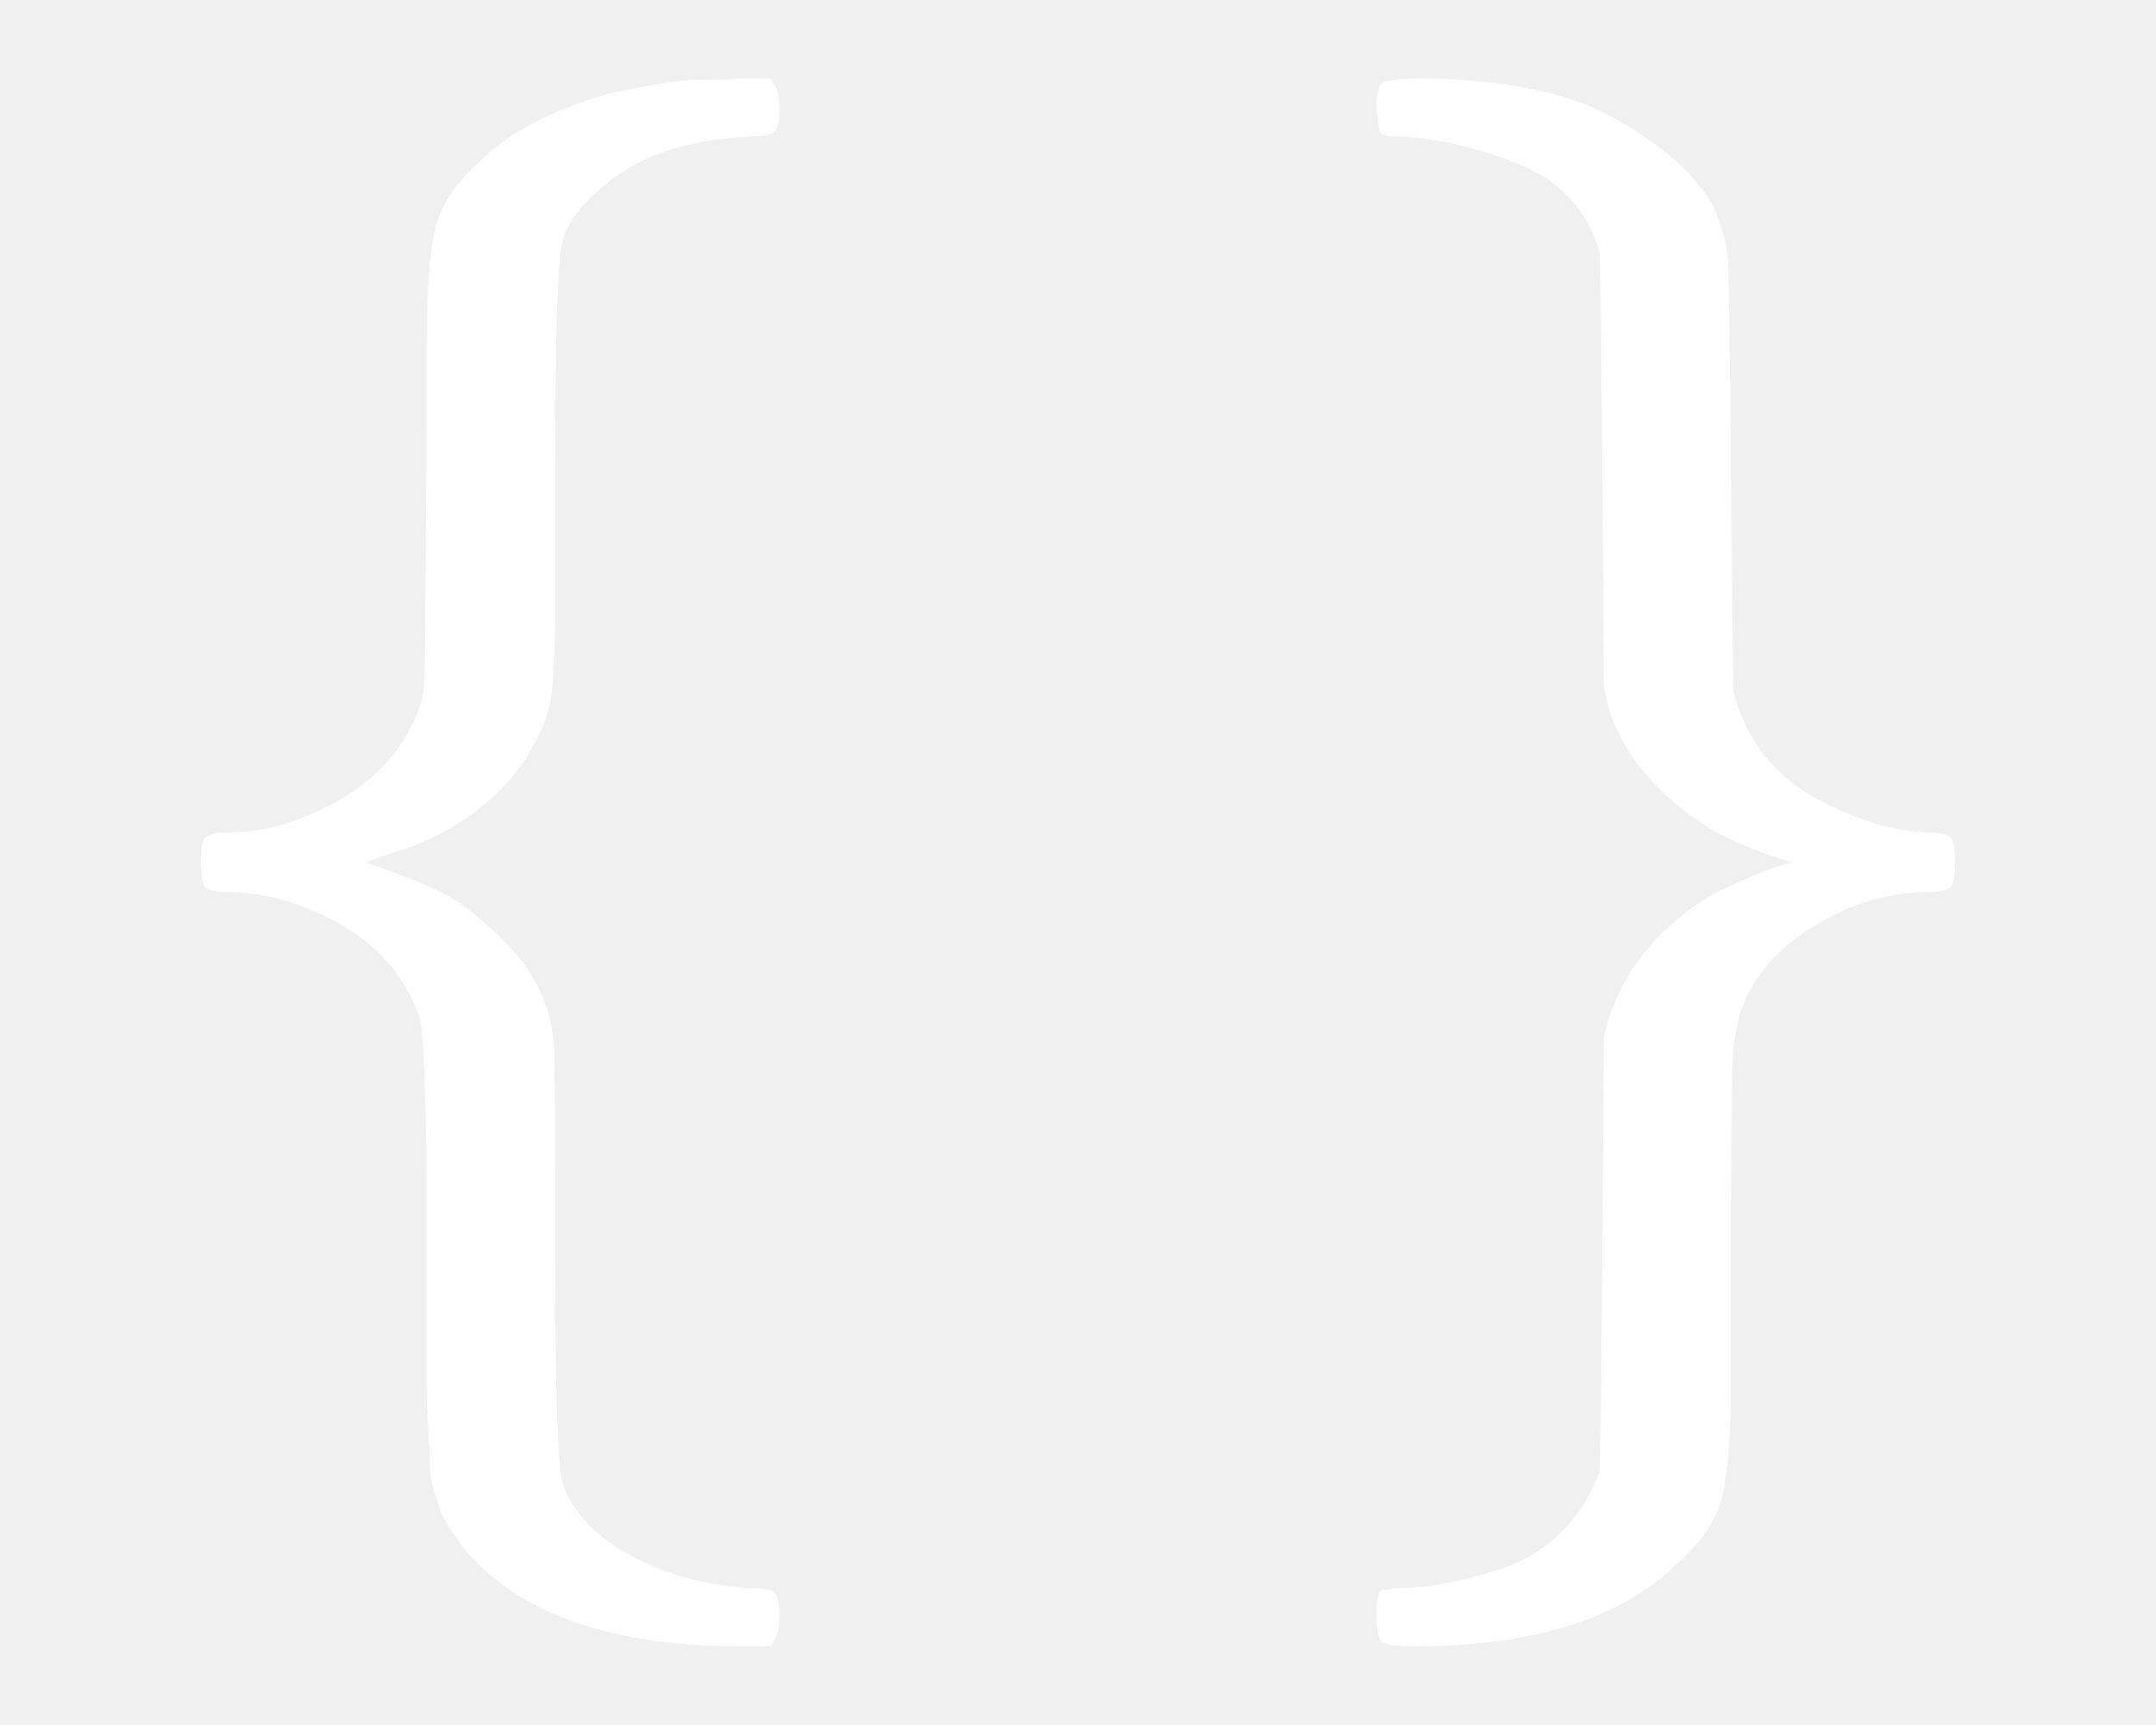
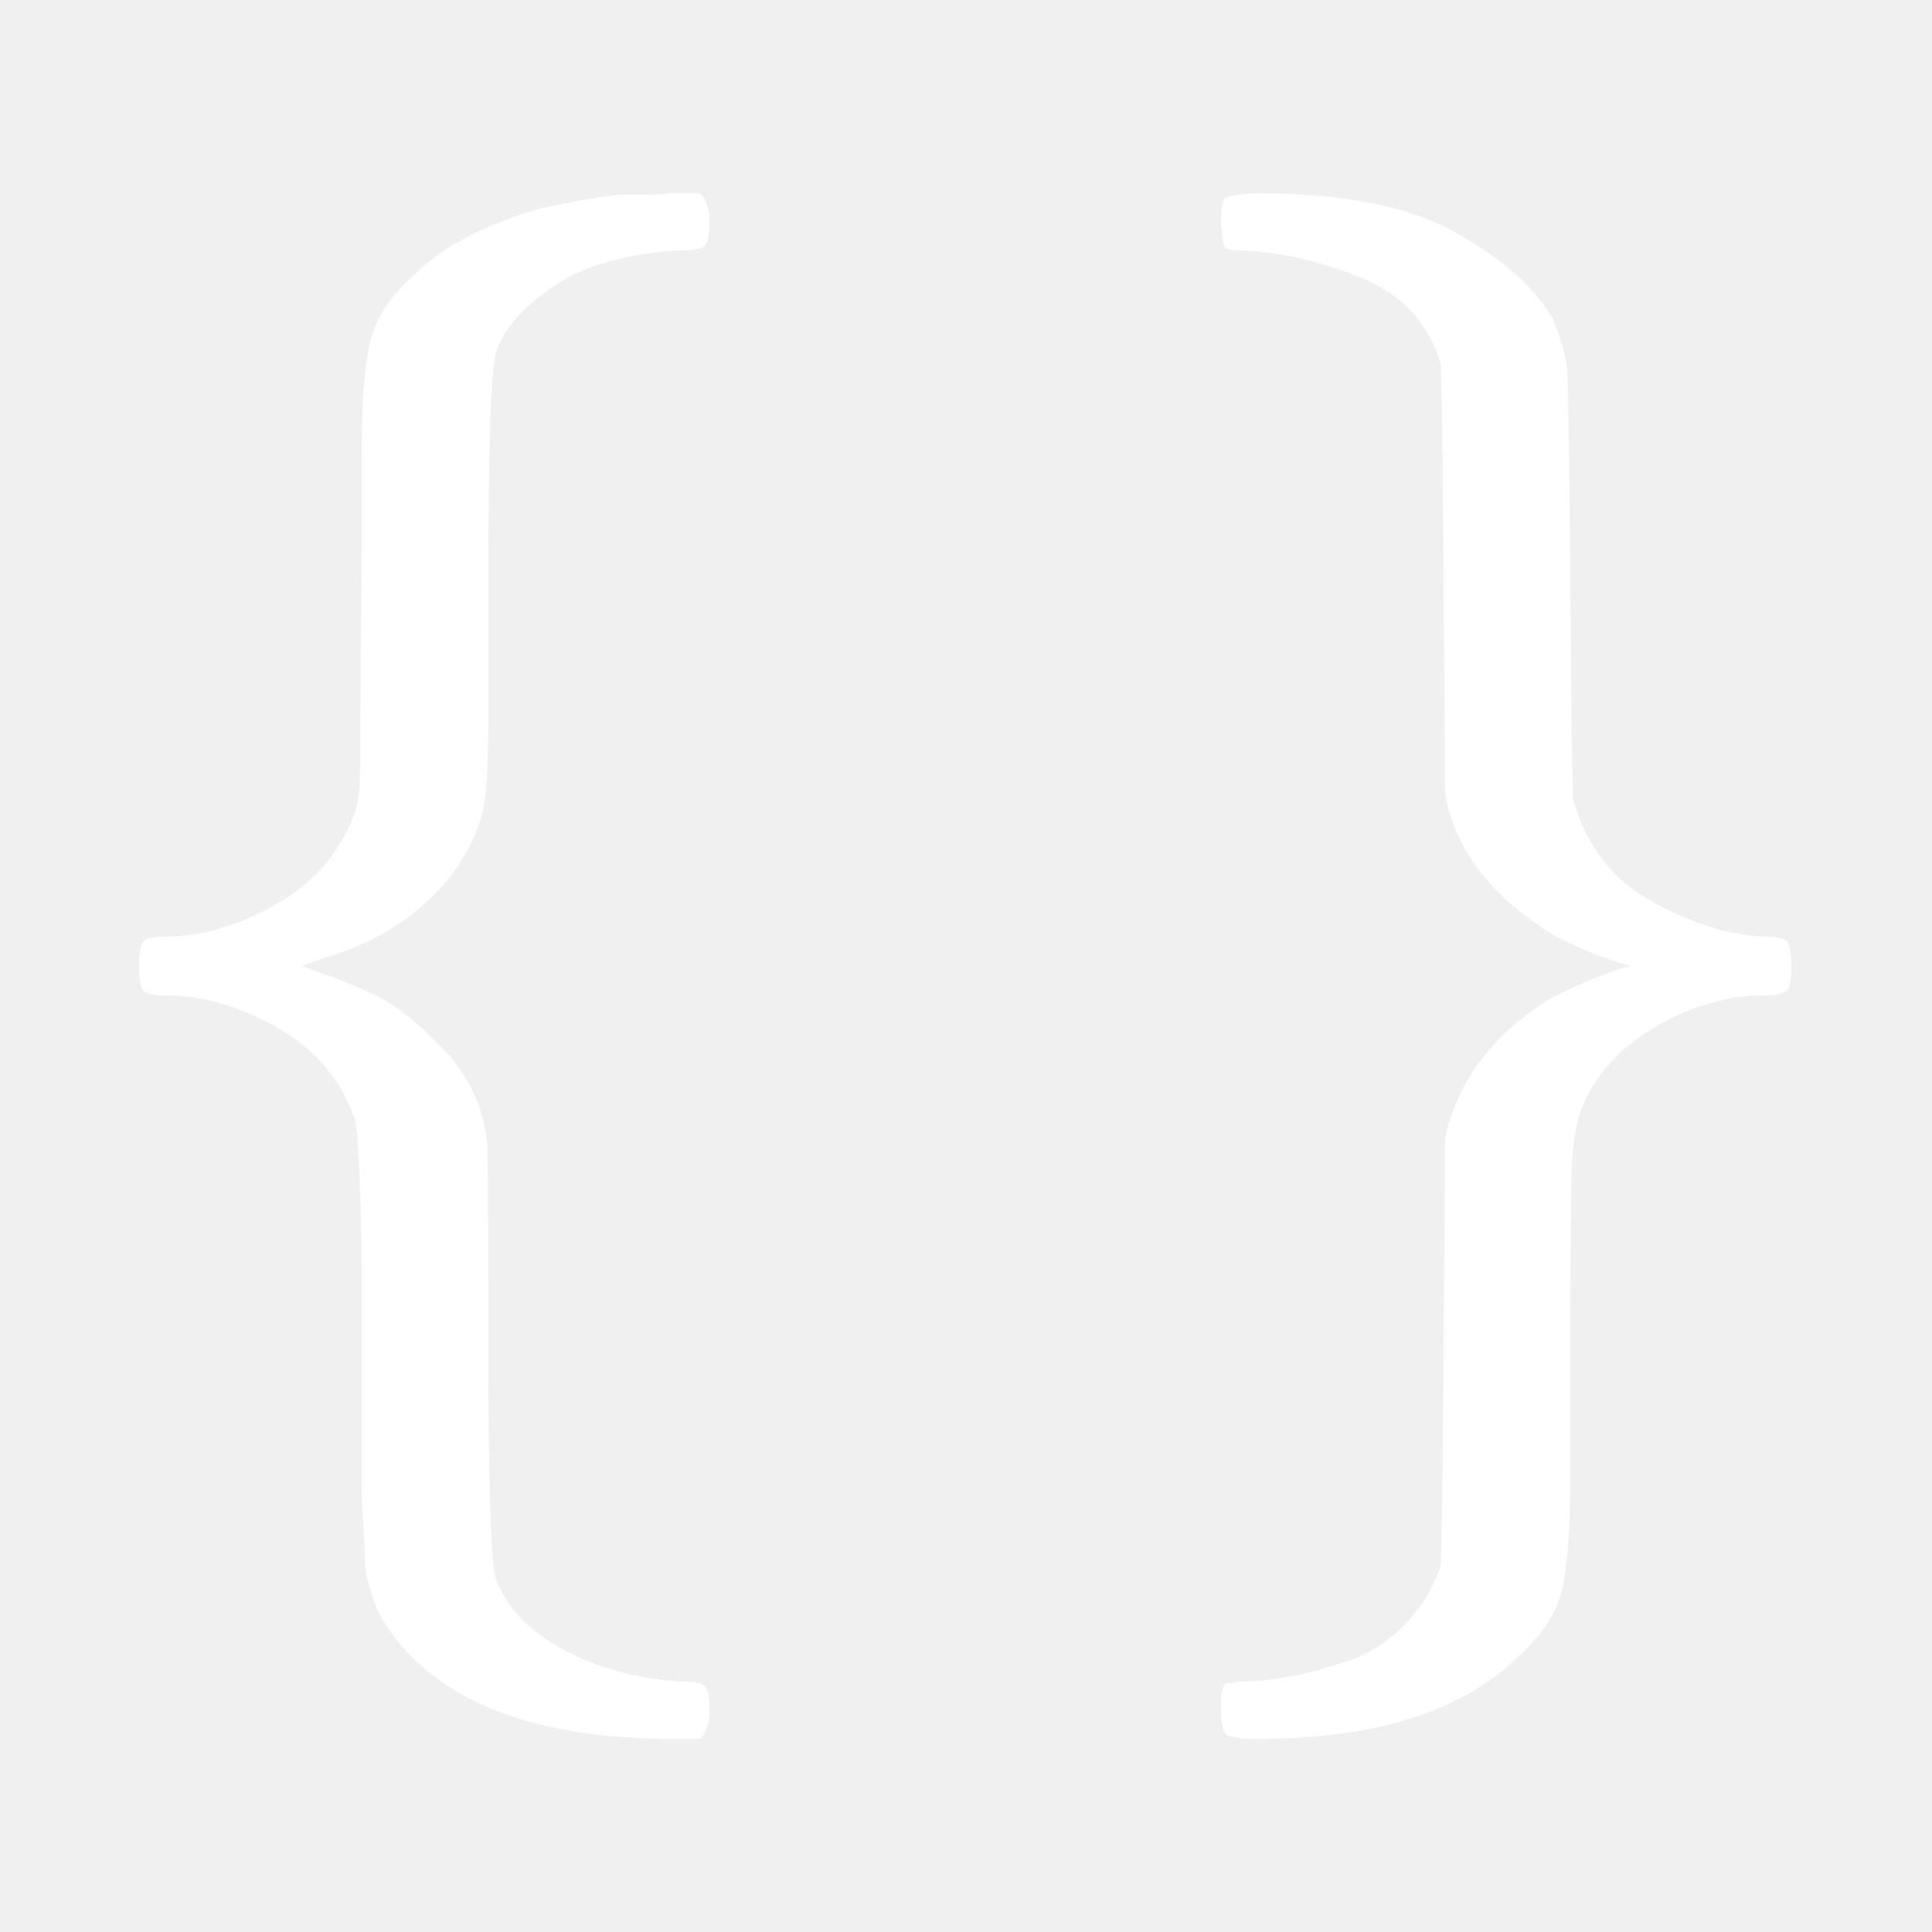
- <svg xmlns="http://www.w3.org/2000/svg" xmlns:xlink="http://www.w3.org/1999/xlink" style="vertical-align: -0.566ex;" width="2.828ex" height="2.262ex" role="img" focusable="false" viewBox="-63 -800 1375 1100">
+ <svg xmlns="http://www.w3.org/2000/svg" xmlns:xlink="http://www.w3.org/1999/xlink" style="vertical-align: -0.566ex;" width="2.262ex" height="2.262ex" role="img" focusable="false" viewBox="-125 -875 1250 1250">
  <defs>
-     <path fill="#ffffff" id="MJX-1-TEX-N-7B" d="M434 -231Q434 -244 428 -250H410Q281 -250 230 -184Q225 -177 222 -172T217 -161T213 -148T211 -133T210 -111T209 -84T209 -47T209 0Q209 21 209 53Q208 142 204 153Q203 154 203 155Q189 191 153 211T82 231Q71 231 68 234T65 250T68 266T82 269Q116 269 152 289T203 345Q208 356 208 377T209 529V579Q209 634 215 656T244 698Q270 724 324 740Q361 748 377 749Q379 749 390 749T408 750H428Q434 744 434 732Q434 719 431 716Q429 713 415 713Q362 710 332 689T296 647Q291 634 291 499V417Q291 370 288 353T271 314Q240 271 184 255L170 250L184 245Q202 239 220 230T262 196T290 137Q291 131 291 1Q291 -134 296 -147Q306 -174 339 -192T415 -213Q429 -213 431 -216Q434 -219 434 -231Z" />
-     <path id="MJX-1-TEX-N-A0" d="" />
-     <path fill="#ffffff" id="MJX-1-TEX-N-7D" d="M65 731Q65 745 68 747T88 750Q171 750 216 725T279 670Q288 649 289 635T291 501Q292 362 293 357Q306 312 345 291T417 269Q428 269 431 266T434 250T431 234T417 231Q380 231 345 210T298 157Q293 143 292 121T291 -28V-79Q291 -134 285 -156T256 -198Q202 -250 89 -250Q71 -250 68 -247T65 -230Q65 -224 65 -223T66 -218T69 -214T77 -213Q91 -213 108 -210T146 -200T183 -177T207 -139Q208 -134 209 3L210 139Q223 196 280 230Q315 247 330 250Q305 257 280 270Q225 304 212 352L210 362L209 498Q208 635 207 640Q195 680 154 696T77 713Q68 713 67 716T65 731Z" />
+     <path fill="#ffffff" id="MJX-2-TEX-N-7B" d="M434 -231Q434 -244 428 -250H410Q281 -250 230 -184Q225 -177 222 -172T217 -161T213 -148T211 -133T210 -111T209 -84T209 -47T209 0Q209 21 209 53Q208 142 204 153Q203 154 203 155Q189 191 153 211T82 231Q71 231 68 234T65 250T68 266T82 269Q116 269 152 289T203 345Q208 356 208 377T209 529V579Q209 634 215 656T244 698Q270 724 324 740Q361 748 377 749Q379 749 390 749T408 750H428Q434 744 434 732Q434 719 431 716Q429 713 415 713Q362 710 332 689T296 647Q291 634 291 499V417Q291 370 288 353T271 314Q240 271 184 255L170 250L184 245Q202 239 220 230T262 196T290 137Q291 131 291 1Q291 -134 296 -147Q306 -174 339 -192T415 -213Q429 -213 431 -216Q434 -219 434 -231Z" />
+     <path fill="#ffffff" id="MJX-2-TEX-N-7D" d="M65 731Q65 745 68 747T88 750Q171 750 216 725T279 670Q288 649 289 635T291 501Q292 362 293 357Q306 312 345 291T417 269Q428 269 431 266T434 250T431 234T417 231Q380 231 345 210T298 157Q293 143 292 121T291 -28V-79Q291 -134 285 -156T256 -198Q202 -250 89 -250Q71 -250 68 -247T65 -230Q65 -224 65 -223T66 -218T69 -214T77 -213Q91 -213 108 -210T146 -200T183 -177T207 -139Q208 -134 209 3L210 139Q223 196 280 230Q315 247 330 250Q305 257 280 270Q225 304 212 352L210 362L209 498Q208 635 207 640Q195 680 154 696T77 713Q68 713 67 716T65 731Z" />
  </defs>
  <g stroke="currentColor" fill="currentColor" stroke-width="0" transform="scale(1,-1)">
    <g data-mml-node="math">
-       <g data-mml-node="mo">
-         <use data-c="7B" xlink:href="#MJX-1-TEX-N-7B" />
-       </g>
-       <g data-mml-node="mtext" transform="translate(500,0)">
-         <use data-c="A0" xlink:href="#MJX-1-TEX-N-A0" />
-       </g>
-       <g data-mml-node="mo" transform="translate(750,0)">
-         <use data-c="7D" xlink:href="#MJX-1-TEX-N-7D" />
+       <g data-mml-node="mrow">
+         <g data-mml-node="mo" transform="translate(-100,0)">
+           <use data-c="7B" xlink:href="#MJX-2-TEX-N-7B" />
+         </g>
+         <g data-mml-node="mo" transform="translate(600,0)">
+           <use data-c="7D" xlink:href="#MJX-2-TEX-N-7D" />
+         </g>
      </g>
    </g>
  </g>
</svg>
